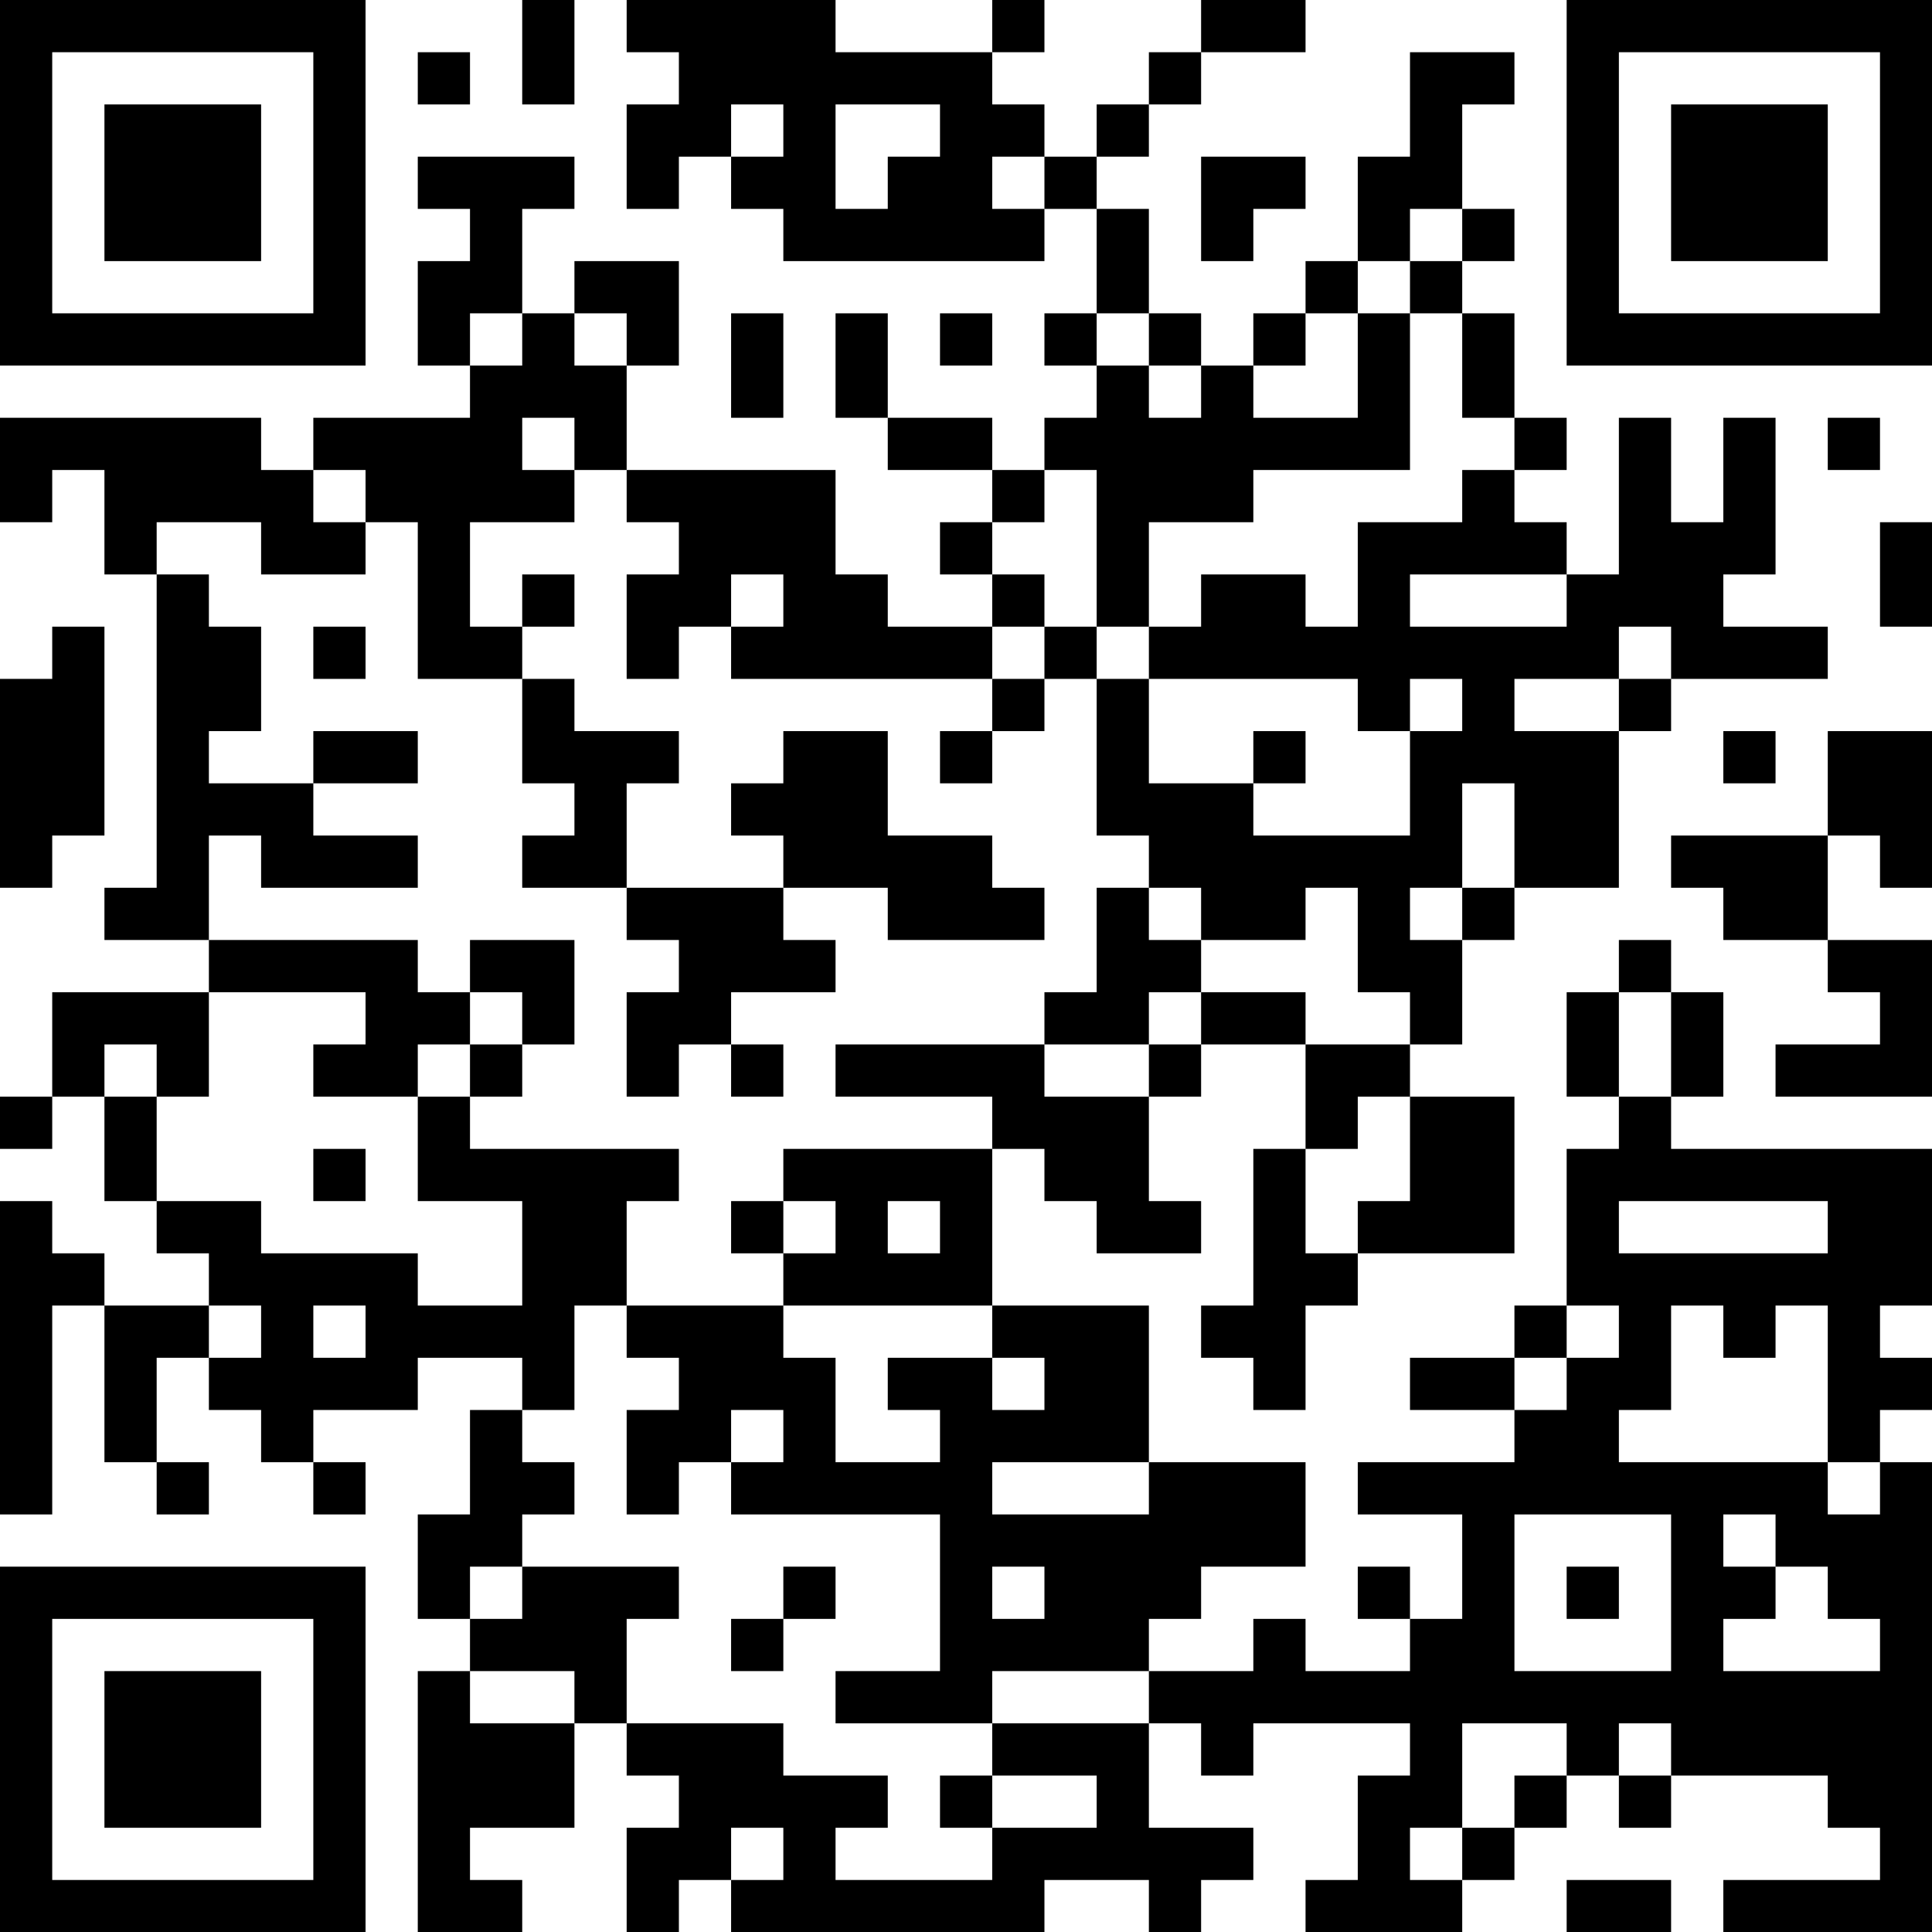
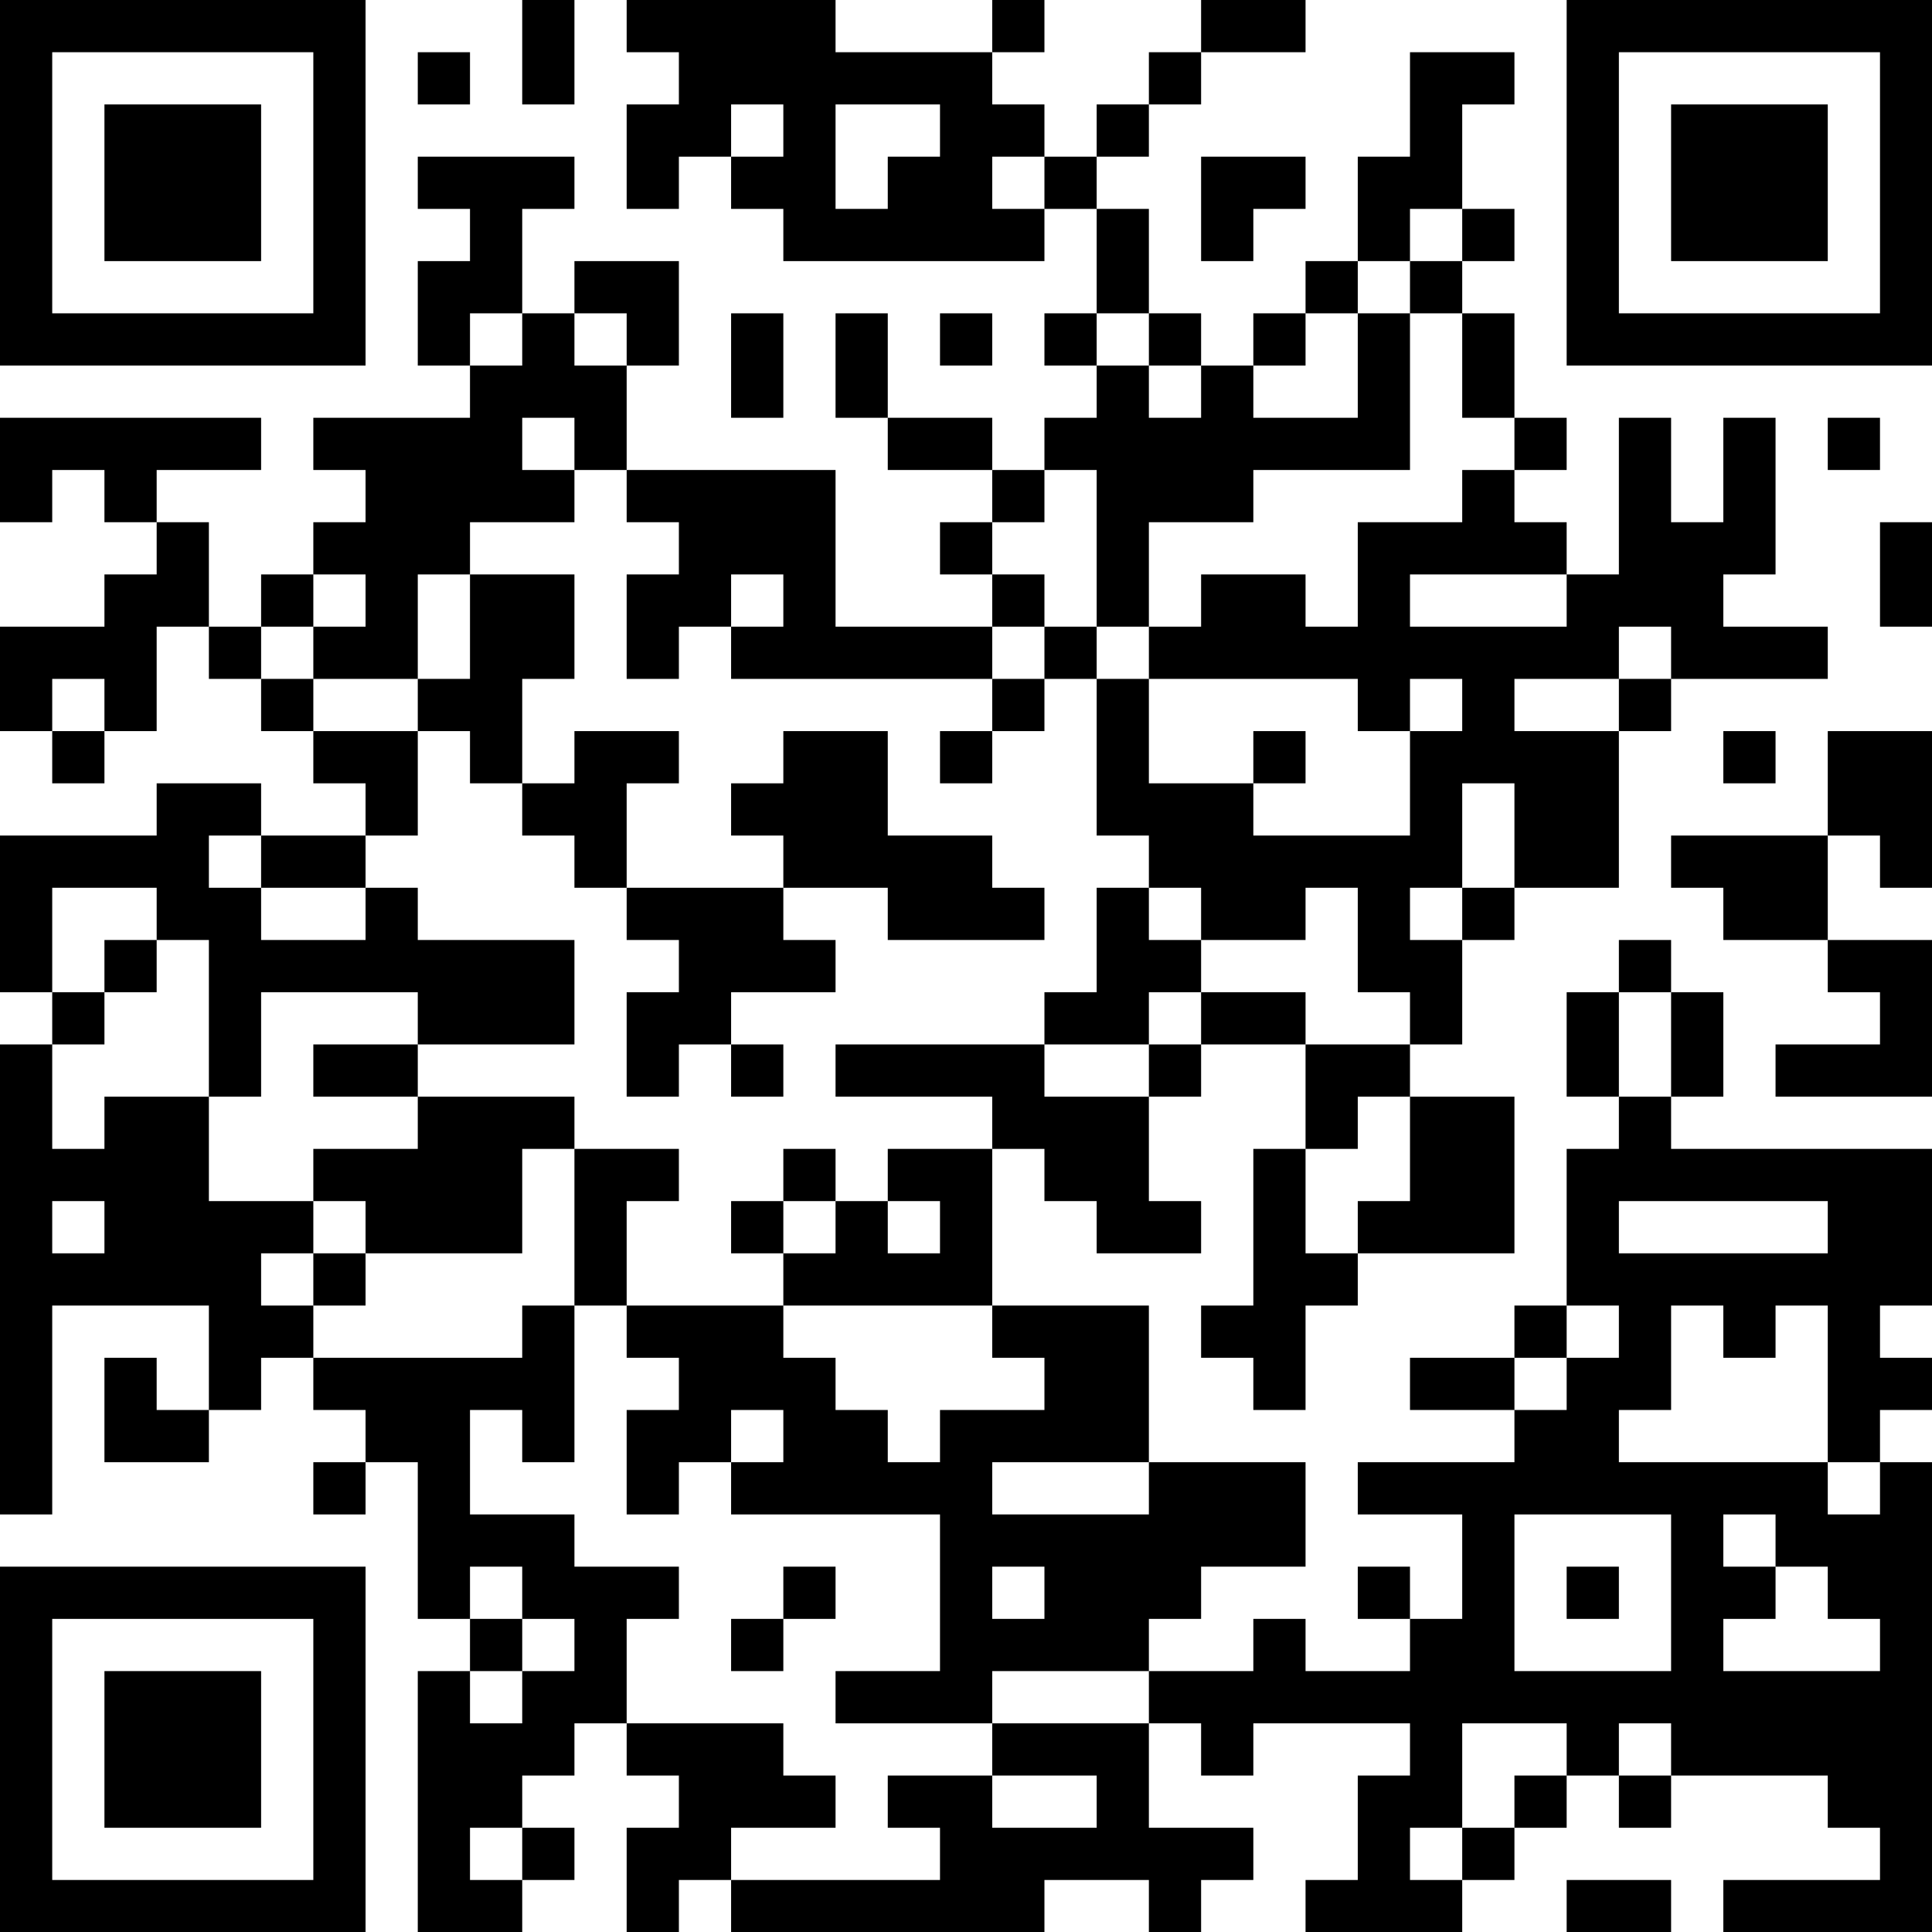
<svg xmlns="http://www.w3.org/2000/svg" version="1.1" width="100" height="100" viewBox="0 0 100 100">
  <rect x="0" y="0" width="100" height="100" fill="#ffffff" />
  <g transform="scale(2.703)">
    <g transform="translate(0,0)">
-       <path fill-rule="evenodd" d="M10 0L10 2L11 2L11 0ZM12 0L12 1L13 1L13 2L12 2L12 4L13 4L13 3L14 3L14 4L15 4L15 5L20 5L20 4L21 4L21 6L20 6L20 7L21 7L21 8L20 8L20 9L19 9L19 8L17 8L17 6L16 6L16 8L17 8L17 9L19 9L19 10L18 10L18 11L19 11L19 12L17 12L17 11L16 11L16 9L12 9L12 7L13 7L13 5L11 5L11 6L10 6L10 4L11 4L11 3L8 3L8 4L9 4L9 5L8 5L8 7L9 7L9 8L6 8L6 9L5 9L5 8L0 8L0 10L1 10L1 9L2 9L2 11L3 11L3 17L2 17L2 18L4 18L4 19L1 19L1 21L0 21L0 22L1 22L1 21L2 21L2 23L3 23L3 24L4 24L4 25L2 25L2 24L1 24L1 23L0 23L0 29L1 29L1 25L2 25L2 28L3 28L3 29L4 29L4 28L3 28L3 26L4 26L4 27L5 27L5 28L6 28L6 29L7 29L7 28L6 28L6 27L8 27L8 26L10 26L10 27L9 27L9 29L8 29L8 31L9 31L9 32L8 32L8 37L10 37L10 36L9 36L9 35L11 35L11 33L12 33L12 34L13 34L13 35L12 35L12 37L13 37L13 36L14 36L14 37L20 37L20 36L22 36L22 37L23 37L23 36L24 36L24 35L22 35L22 33L23 33L23 34L24 34L24 33L27 33L27 34L26 34L26 36L25 36L25 37L28 37L28 36L29 36L29 35L30 35L30 34L31 34L31 35L32 35L32 34L35 34L35 35L36 35L36 36L33 36L33 37L37 37L37 28L36 28L36 27L37 27L37 26L36 26L36 25L37 25L37 22L32 22L32 21L33 21L33 19L32 19L32 18L31 18L31 19L30 19L30 21L31 21L31 22L30 22L30 25L29 25L29 26L27 26L27 27L29 27L29 28L26 28L26 29L28 29L28 31L27 31L27 30L26 30L26 31L27 31L27 32L25 32L25 31L24 31L24 32L22 32L22 31L23 31L23 30L25 30L25 28L22 28L22 25L19 25L19 22L20 22L20 23L21 23L21 24L23 24L23 23L22 23L22 21L23 21L23 20L25 20L25 22L24 22L24 25L23 25L23 26L24 26L24 27L25 27L25 25L26 25L26 24L29 24L29 21L27 21L27 20L28 20L28 18L29 18L29 17L31 17L31 14L32 14L32 13L35 13L35 12L33 12L33 11L34 11L34 8L33 8L33 10L32 10L32 8L31 8L31 11L30 11L30 10L29 10L29 9L30 9L30 8L29 8L29 6L28 6L28 5L29 5L29 4L28 4L28 2L29 2L29 1L27 1L27 3L26 3L26 5L25 5L25 6L24 6L24 7L23 7L23 6L22 6L22 4L21 4L21 3L22 3L22 2L23 2L23 1L25 1L25 0L23 0L23 1L22 1L22 2L21 2L21 3L20 3L20 2L19 2L19 1L20 1L20 0L19 0L19 1L16 1L16 0ZM8 1L8 2L9 2L9 1ZM14 2L14 3L15 3L15 2ZM16 2L16 4L17 4L17 3L18 3L18 2ZM19 3L19 4L20 4L20 3ZM23 3L23 5L24 5L24 4L25 4L25 3ZM27 4L27 5L26 5L26 6L25 6L25 7L24 7L24 8L26 8L26 6L27 6L27 9L24 9L24 10L22 10L22 12L21 12L21 9L20 9L20 10L19 10L19 11L20 11L20 12L19 12L19 13L14 13L14 12L15 12L15 11L14 11L14 12L13 12L13 13L12 13L12 11L13 11L13 10L12 10L12 9L11 9L11 8L10 8L10 9L11 9L11 10L9 10L9 12L10 12L10 13L8 13L8 10L7 10L7 9L6 9L6 10L7 10L7 11L5 11L5 10L3 10L3 11L4 11L4 12L5 12L5 14L4 14L4 15L6 15L6 16L8 16L8 17L5 17L5 16L4 16L4 18L8 18L8 19L9 19L9 20L8 20L8 21L6 21L6 20L7 20L7 19L4 19L4 21L3 21L3 20L2 20L2 21L3 21L3 23L5 23L5 24L8 24L8 25L10 25L10 23L8 23L8 21L9 21L9 22L13 22L13 23L12 23L12 25L11 25L11 27L10 27L10 28L11 28L11 29L10 29L10 30L9 30L9 31L10 31L10 30L13 30L13 31L12 31L12 33L15 33L15 34L17 34L17 35L16 35L16 36L19 36L19 35L21 35L21 34L19 34L19 33L22 33L22 32L19 32L19 33L16 33L16 32L18 32L18 29L14 29L14 28L15 28L15 27L14 27L14 28L13 28L13 29L12 29L12 27L13 27L13 26L12 26L12 25L15 25L15 26L16 26L16 28L18 28L18 27L17 27L17 26L19 26L19 27L20 27L20 26L19 26L19 25L15 25L15 24L16 24L16 23L15 23L15 22L19 22L19 21L16 21L16 20L20 20L20 21L22 21L22 20L23 20L23 19L25 19L25 20L27 20L27 19L26 19L26 17L25 17L25 18L23 18L23 17L22 17L22 16L21 16L21 13L22 13L22 15L24 15L24 16L27 16L27 14L28 14L28 13L27 13L27 14L26 14L26 13L22 13L22 12L23 12L23 11L25 11L25 12L26 12L26 10L28 10L28 9L29 9L29 8L28 8L28 6L27 6L27 5L28 5L28 4ZM9 6L9 7L10 7L10 6ZM11 6L11 7L12 7L12 6ZM14 6L14 8L15 8L15 6ZM18 6L18 7L19 7L19 6ZM21 6L21 7L22 7L22 8L23 8L23 7L22 7L22 6ZM35 8L35 9L36 9L36 8ZM36 10L36 12L37 12L37 10ZM10 11L10 12L11 12L11 11ZM27 11L27 12L30 12L30 11ZM1 12L1 13L0 13L0 17L1 17L1 16L2 16L2 12ZM6 12L6 13L7 13L7 12ZM20 12L20 13L19 13L19 14L18 14L18 15L19 15L19 14L20 14L20 13L21 13L21 12ZM31 12L31 13L29 13L29 14L31 14L31 13L32 13L32 12ZM10 13L10 15L11 15L11 16L10 16L10 17L12 17L12 18L13 18L13 19L12 19L12 21L13 21L13 20L14 20L14 21L15 21L15 20L14 20L14 19L16 19L16 18L15 18L15 17L17 17L17 18L20 18L20 17L19 17L19 16L17 16L17 14L15 14L15 15L14 15L14 16L15 16L15 17L12 17L12 15L13 15L13 14L11 14L11 13ZM6 14L6 15L8 15L8 14ZM24 14L24 15L25 15L25 14ZM33 14L33 15L34 15L34 14ZM35 14L35 16L32 16L32 17L33 17L33 18L35 18L35 19L36 19L36 20L34 20L34 21L37 21L37 18L35 18L35 16L36 16L36 17L37 17L37 14ZM28 15L28 17L27 17L27 18L28 18L28 17L29 17L29 15ZM21 17L21 19L20 19L20 20L22 20L22 19L23 19L23 18L22 18L22 17ZM9 18L9 19L10 19L10 20L9 20L9 21L10 21L10 20L11 20L11 18ZM31 19L31 21L32 21L32 19ZM26 21L26 22L25 22L25 24L26 24L26 23L27 23L27 21ZM6 22L6 23L7 23L7 22ZM14 23L14 24L15 24L15 23ZM17 23L17 24L18 24L18 23ZM31 23L31 24L35 24L35 23ZM4 25L4 26L5 26L5 25ZM6 25L6 26L7 26L7 25ZM30 25L30 26L29 26L29 27L30 27L30 26L31 26L31 25ZM32 25L32 27L31 27L31 28L35 28L35 29L36 29L36 28L35 28L35 25L34 25L34 26L33 26L33 25ZM19 28L19 29L22 29L22 28ZM29 29L29 32L32 32L32 29ZM33 29L33 30L34 30L34 31L33 31L33 32L36 32L36 31L35 31L35 30L34 30L34 29ZM15 30L15 31L14 31L14 32L15 32L15 31L16 31L16 30ZM19 30L19 31L20 31L20 30ZM30 30L30 31L31 31L31 30ZM9 32L9 33L11 33L11 32ZM28 33L28 35L27 35L27 36L28 36L28 35L29 35L29 34L30 34L30 33ZM31 33L31 34L32 34L32 33ZM18 34L18 35L19 35L19 34ZM14 35L14 36L15 36L15 35ZM30 36L30 37L32 37L32 36ZM0 0L0 7L7 7L7 0ZM1 1L1 6L6 6L6 1ZM2 2L2 5L5 5L5 2ZM30 0L30 7L37 7L37 0ZM31 1L31 6L36 6L36 1ZM32 2L32 5L35 5L35 2ZM0 30L0 37L7 37L7 30ZM1 31L1 36L6 36L6 31ZM2 32L2 35L5 35L5 32Z" fill="#000000" />
+       <path fill-rule="evenodd" d="M10 0L10 2L11 2L11 0ZM12 0L12 1L13 1L13 2L12 2L12 4L13 4L13 3L14 3L14 4L15 4L15 5L20 5L20 4L21 4L21 6L20 6L20 7L21 7L21 8L20 8L20 9L19 9L19 8L17 8L17 6L16 6L16 8L17 8L17 9L19 9L19 10L18 10L18 11L19 11L19 12L16 12L16 9L12 9L12 7L13 7L13 5L11 5L11 6L10 6L10 4L11 4L11 3L8 3L8 4L9 4L9 5L8 5L8 7L9 7L9 8L6 8L6 9L7 9L7 10L6 10L6 11L5 11L5 12L4 12L4 10L3 10L3 9L5 9L5 8L0 8L0 10L1 10L1 9L2 9L2 10L3 10L3 11L2 11L2 12L0 12L0 14L1 14L1 15L2 15L2 14L3 14L3 12L4 12L4 13L5 13L5 14L6 14L6 15L7 15L7 16L5 16L5 15L3 15L3 16L0 16L0 19L1 19L1 20L0 20L0 29L1 29L1 25L4 25L4 27L3 27L3 26L2 26L2 28L4 28L4 27L5 27L5 26L6 26L6 27L7 27L7 28L6 28L6 29L7 29L7 28L8 28L8 31L9 31L9 32L8 32L8 37L10 37L10 36L11 36L11 35L10 35L10 34L11 34L11 33L12 33L12 34L13 34L13 35L12 35L12 37L13 37L13 36L14 36L14 37L20 37L20 36L22 36L22 37L23 37L23 36L24 36L24 35L22 35L22 33L23 33L23 34L24 34L24 33L27 33L27 34L26 34L26 36L25 36L25 37L28 37L28 36L29 36L29 35L30 35L30 34L31 34L31 35L32 35L32 34L35 34L35 35L36 35L36 36L33 36L33 37L37 37L37 28L36 28L36 27L37 27L37 26L36 26L36 25L37 25L37 22L32 22L32 21L33 21L33 19L32 19L32 18L31 18L31 19L30 19L30 21L31 21L31 22L30 22L30 25L29 25L29 26L27 26L27 27L29 27L29 28L26 28L26 29L28 29L28 31L27 31L27 30L26 30L26 31L27 31L27 32L25 32L25 31L24 31L24 32L22 32L22 31L23 31L23 30L25 30L25 28L22 28L22 25L19 25L19 22L20 22L20 23L21 23L21 24L23 24L23 23L22 23L22 21L23 21L23 20L25 20L25 22L24 22L24 25L23 25L23 26L24 26L24 27L25 27L25 25L26 25L26 24L29 24L29 21L27 21L27 20L28 20L28 18L29 18L29 17L31 17L31 14L32 14L32 13L35 13L35 12L33 12L33 11L34 11L34 8L33 8L33 10L32 10L32 8L31 8L31 11L30 11L30 10L29 10L29 9L30 9L30 8L29 8L29 6L28 6L28 5L29 5L29 4L28 4L28 2L29 2L29 1L27 1L27 3L26 3L26 5L25 5L25 6L24 6L24 7L23 7L23 6L22 6L22 4L21 4L21 3L22 3L22 2L23 2L23 1L25 1L25 0L23 0L23 1L22 1L22 2L21 2L21 3L20 3L20 2L19 2L19 1L20 1L20 0L19 0L19 1L16 1L16 0ZM8 1L8 2L9 2L9 1ZM14 2L14 3L15 3L15 2ZM16 2L16 4L17 4L17 3L18 3L18 2ZM19 3L19 4L20 4L20 3ZM23 3L23 5L24 5L24 4L25 4L25 3ZM27 4L27 5L26 5L26 6L25 6L25 7L24 7L24 8L26 8L26 6L27 6L27 9L24 9L24 10L22 10L22 12L21 12L21 9L20 9L20 10L19 10L19 11L20 11L20 12L19 12L19 13L14 13L14 12L15 12L15 11L14 11L14 12L13 12L13 13L12 13L12 11L13 11L13 10L12 10L12 9L11 9L11 8L10 8L10 9L11 9L11 10L9 10L9 11L8 11L8 13L6 13L6 12L7 12L7 11L6 11L6 12L5 12L5 13L6 13L6 14L8 14L8 16L7 16L7 17L5 17L5 16L4 16L4 17L5 17L5 18L7 18L7 17L8 17L8 18L11 18L11 20L8 20L8 19L5 19L5 21L4 21L4 18L3 18L3 17L1 17L1 19L2 19L2 20L1 20L1 22L2 22L2 21L4 21L4 23L6 23L6 24L5 24L5 25L6 25L6 26L10 26L10 25L11 25L11 28L10 28L10 27L9 27L9 29L11 29L11 30L13 30L13 31L12 31L12 33L15 33L15 34L16 34L16 35L14 35L14 36L18 36L18 35L17 35L17 34L19 34L19 35L21 35L21 34L19 34L19 33L22 33L22 32L19 32L19 33L16 33L16 32L18 32L18 29L14 29L14 28L15 28L15 27L14 27L14 28L13 28L13 29L12 29L12 27L13 27L13 26L12 26L12 25L15 25L15 26L16 26L16 27L17 27L17 28L18 28L18 27L20 27L20 26L19 26L19 25L15 25L15 24L16 24L16 23L17 23L17 24L18 24L18 23L17 23L17 22L19 22L19 21L16 21L16 20L20 20L20 21L22 21L22 20L23 20L23 19L25 19L25 20L27 20L27 19L26 19L26 17L25 17L25 18L23 18L23 17L22 17L22 16L21 16L21 13L22 13L22 15L24 15L24 16L27 16L27 14L28 14L28 13L27 13L27 14L26 14L26 13L22 13L22 12L23 12L23 11L25 11L25 12L26 12L26 10L28 10L28 9L29 9L29 8L28 8L28 6L27 6L27 5L28 5L28 4ZM9 6L9 7L10 7L10 6ZM11 6L11 7L12 7L12 6ZM14 6L14 8L15 8L15 6ZM18 6L18 7L19 7L19 6ZM21 6L21 7L22 7L22 8L23 8L23 7L22 7L22 6ZM35 8L35 9L36 9L36 8ZM36 10L36 12L37 12L37 10ZM9 11L9 13L8 13L8 14L9 14L9 15L10 15L10 16L11 16L11 17L12 17L12 18L13 18L13 19L12 19L12 21L13 21L13 20L14 20L14 21L15 21L15 20L14 20L14 19L16 19L16 18L15 18L15 17L17 17L17 18L20 18L20 17L19 17L19 16L17 16L17 14L15 14L15 15L14 15L14 16L15 16L15 17L12 17L12 15L13 15L13 14L11 14L11 15L10 15L10 13L11 13L11 11ZM27 11L27 12L30 12L30 11ZM20 12L20 13L19 13L19 14L18 14L18 15L19 15L19 14L20 14L20 13L21 13L21 12ZM31 12L31 13L29 13L29 14L31 14L31 13L32 13L32 12ZM1 13L1 14L2 14L2 13ZM24 14L24 15L25 15L25 14ZM33 14L33 15L34 15L34 14ZM35 14L35 16L32 16L32 17L33 17L33 18L35 18L35 19L36 19L36 20L34 20L34 21L37 21L37 18L35 18L35 16L36 16L36 17L37 17L37 14ZM28 15L28 17L27 17L27 18L28 18L28 17L29 17L29 15ZM21 17L21 19L20 19L20 20L22 20L22 19L23 19L23 18L22 18L22 17ZM2 18L2 19L3 19L3 18ZM31 19L31 21L32 21L32 19ZM6 20L6 21L8 21L8 22L6 22L6 23L7 23L7 24L6 24L6 25L7 25L7 24L10 24L10 22L11 22L11 25L12 25L12 23L13 23L13 22L11 22L11 21L8 21L8 20ZM26 21L26 22L25 22L25 24L26 24L26 23L27 23L27 21ZM15 22L15 23L14 23L14 24L15 24L15 23L16 23L16 22ZM1 23L1 24L2 24L2 23ZM31 23L31 24L35 24L35 23ZM30 25L30 26L29 26L29 27L30 27L30 26L31 26L31 25ZM32 25L32 27L31 27L31 28L35 28L35 29L36 29L36 28L35 28L35 25L34 25L34 26L33 26L33 25ZM19 28L19 29L22 29L22 28ZM29 29L29 32L32 32L32 29ZM33 29L33 30L34 30L34 31L33 31L33 32L36 32L36 31L35 31L35 30L34 30L34 29ZM9 30L9 31L10 31L10 32L9 32L9 33L10 33L10 32L11 32L11 31L10 31L10 30ZM15 30L15 31L14 31L14 32L15 32L15 31L16 31L16 30ZM19 30L19 31L20 31L20 30ZM30 30L30 31L31 31L31 30ZM28 33L28 35L27 35L27 36L28 36L28 35L29 35L29 34L30 34L30 33ZM31 33L31 34L32 34L32 33ZM9 35L9 36L10 36L10 35ZM30 36L30 37L32 37L32 36ZM0 0L0 7L7 7L7 0ZM1 1L1 6L6 6L6 1ZM2 2L2 5L5 5L5 2ZM30 0L30 7L37 7L37 0ZM31 1L31 6L36 6L36 1ZM32 2L32 5L35 5L35 2ZM0 30L0 37L7 37L7 30ZM1 31L1 36L6 36L6 31ZM2 32L2 35L5 35L5 32Z" fill="#000000" />
    </g>
  </g>
</svg>
